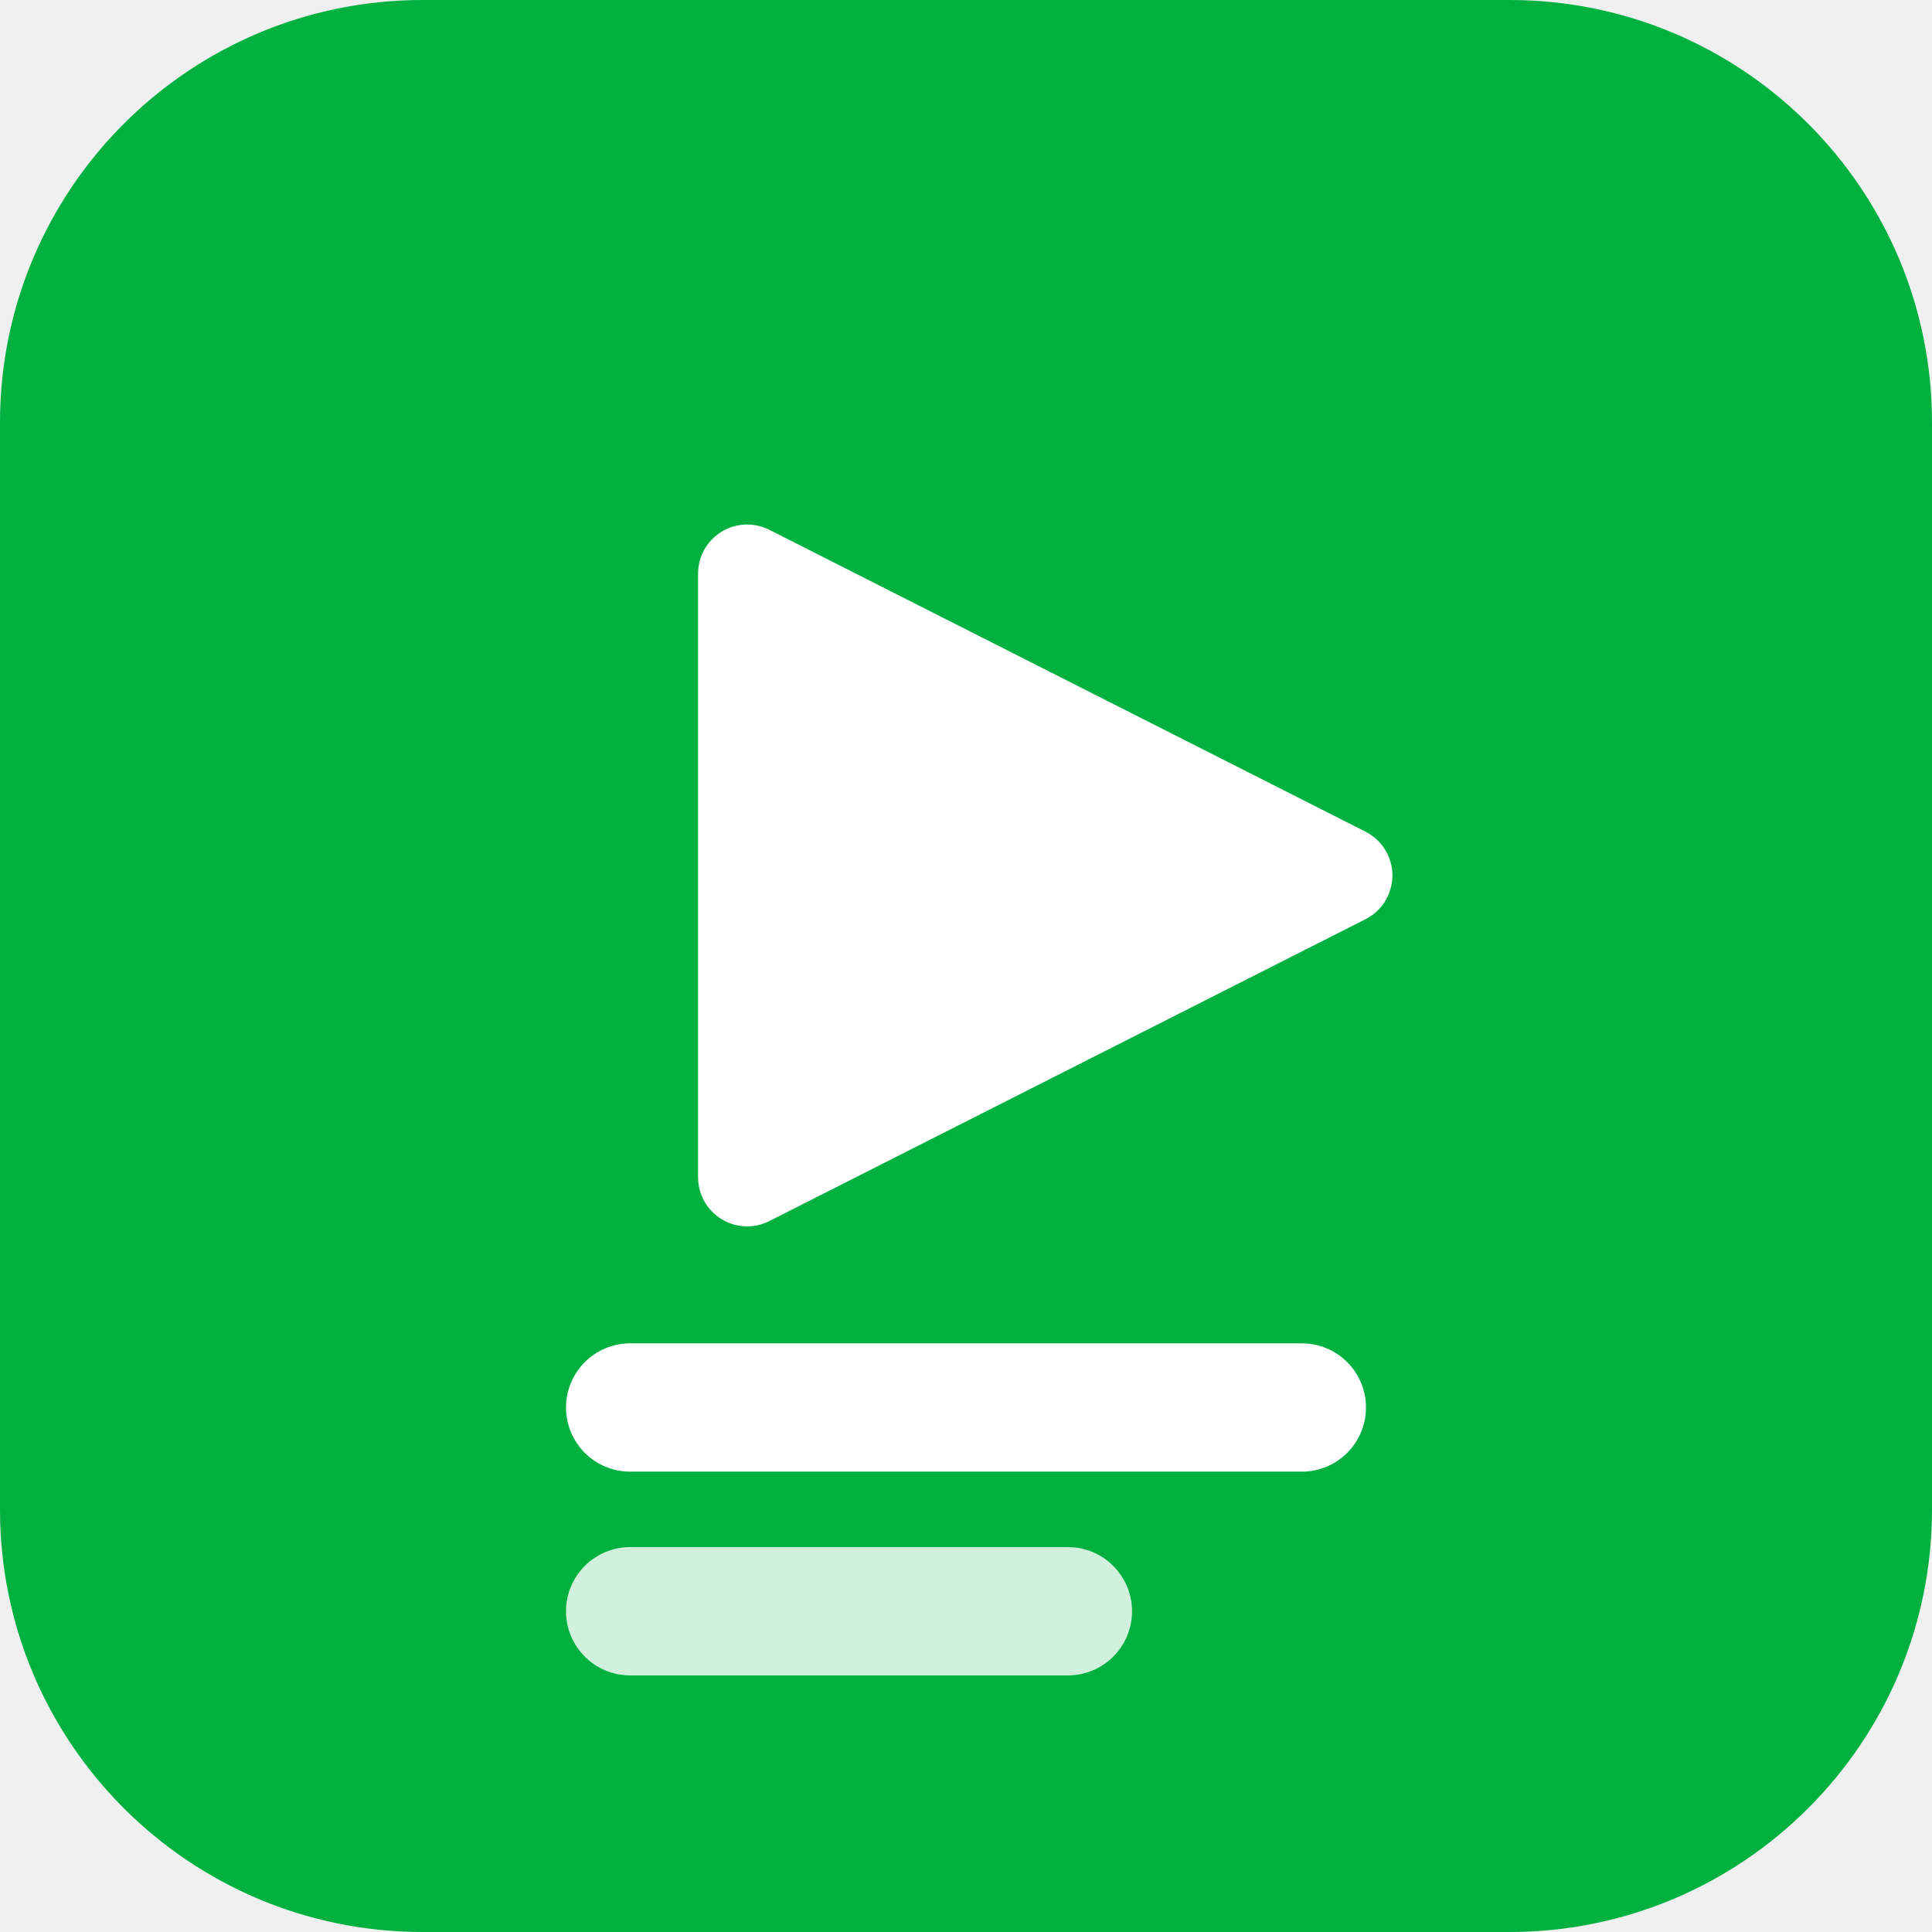
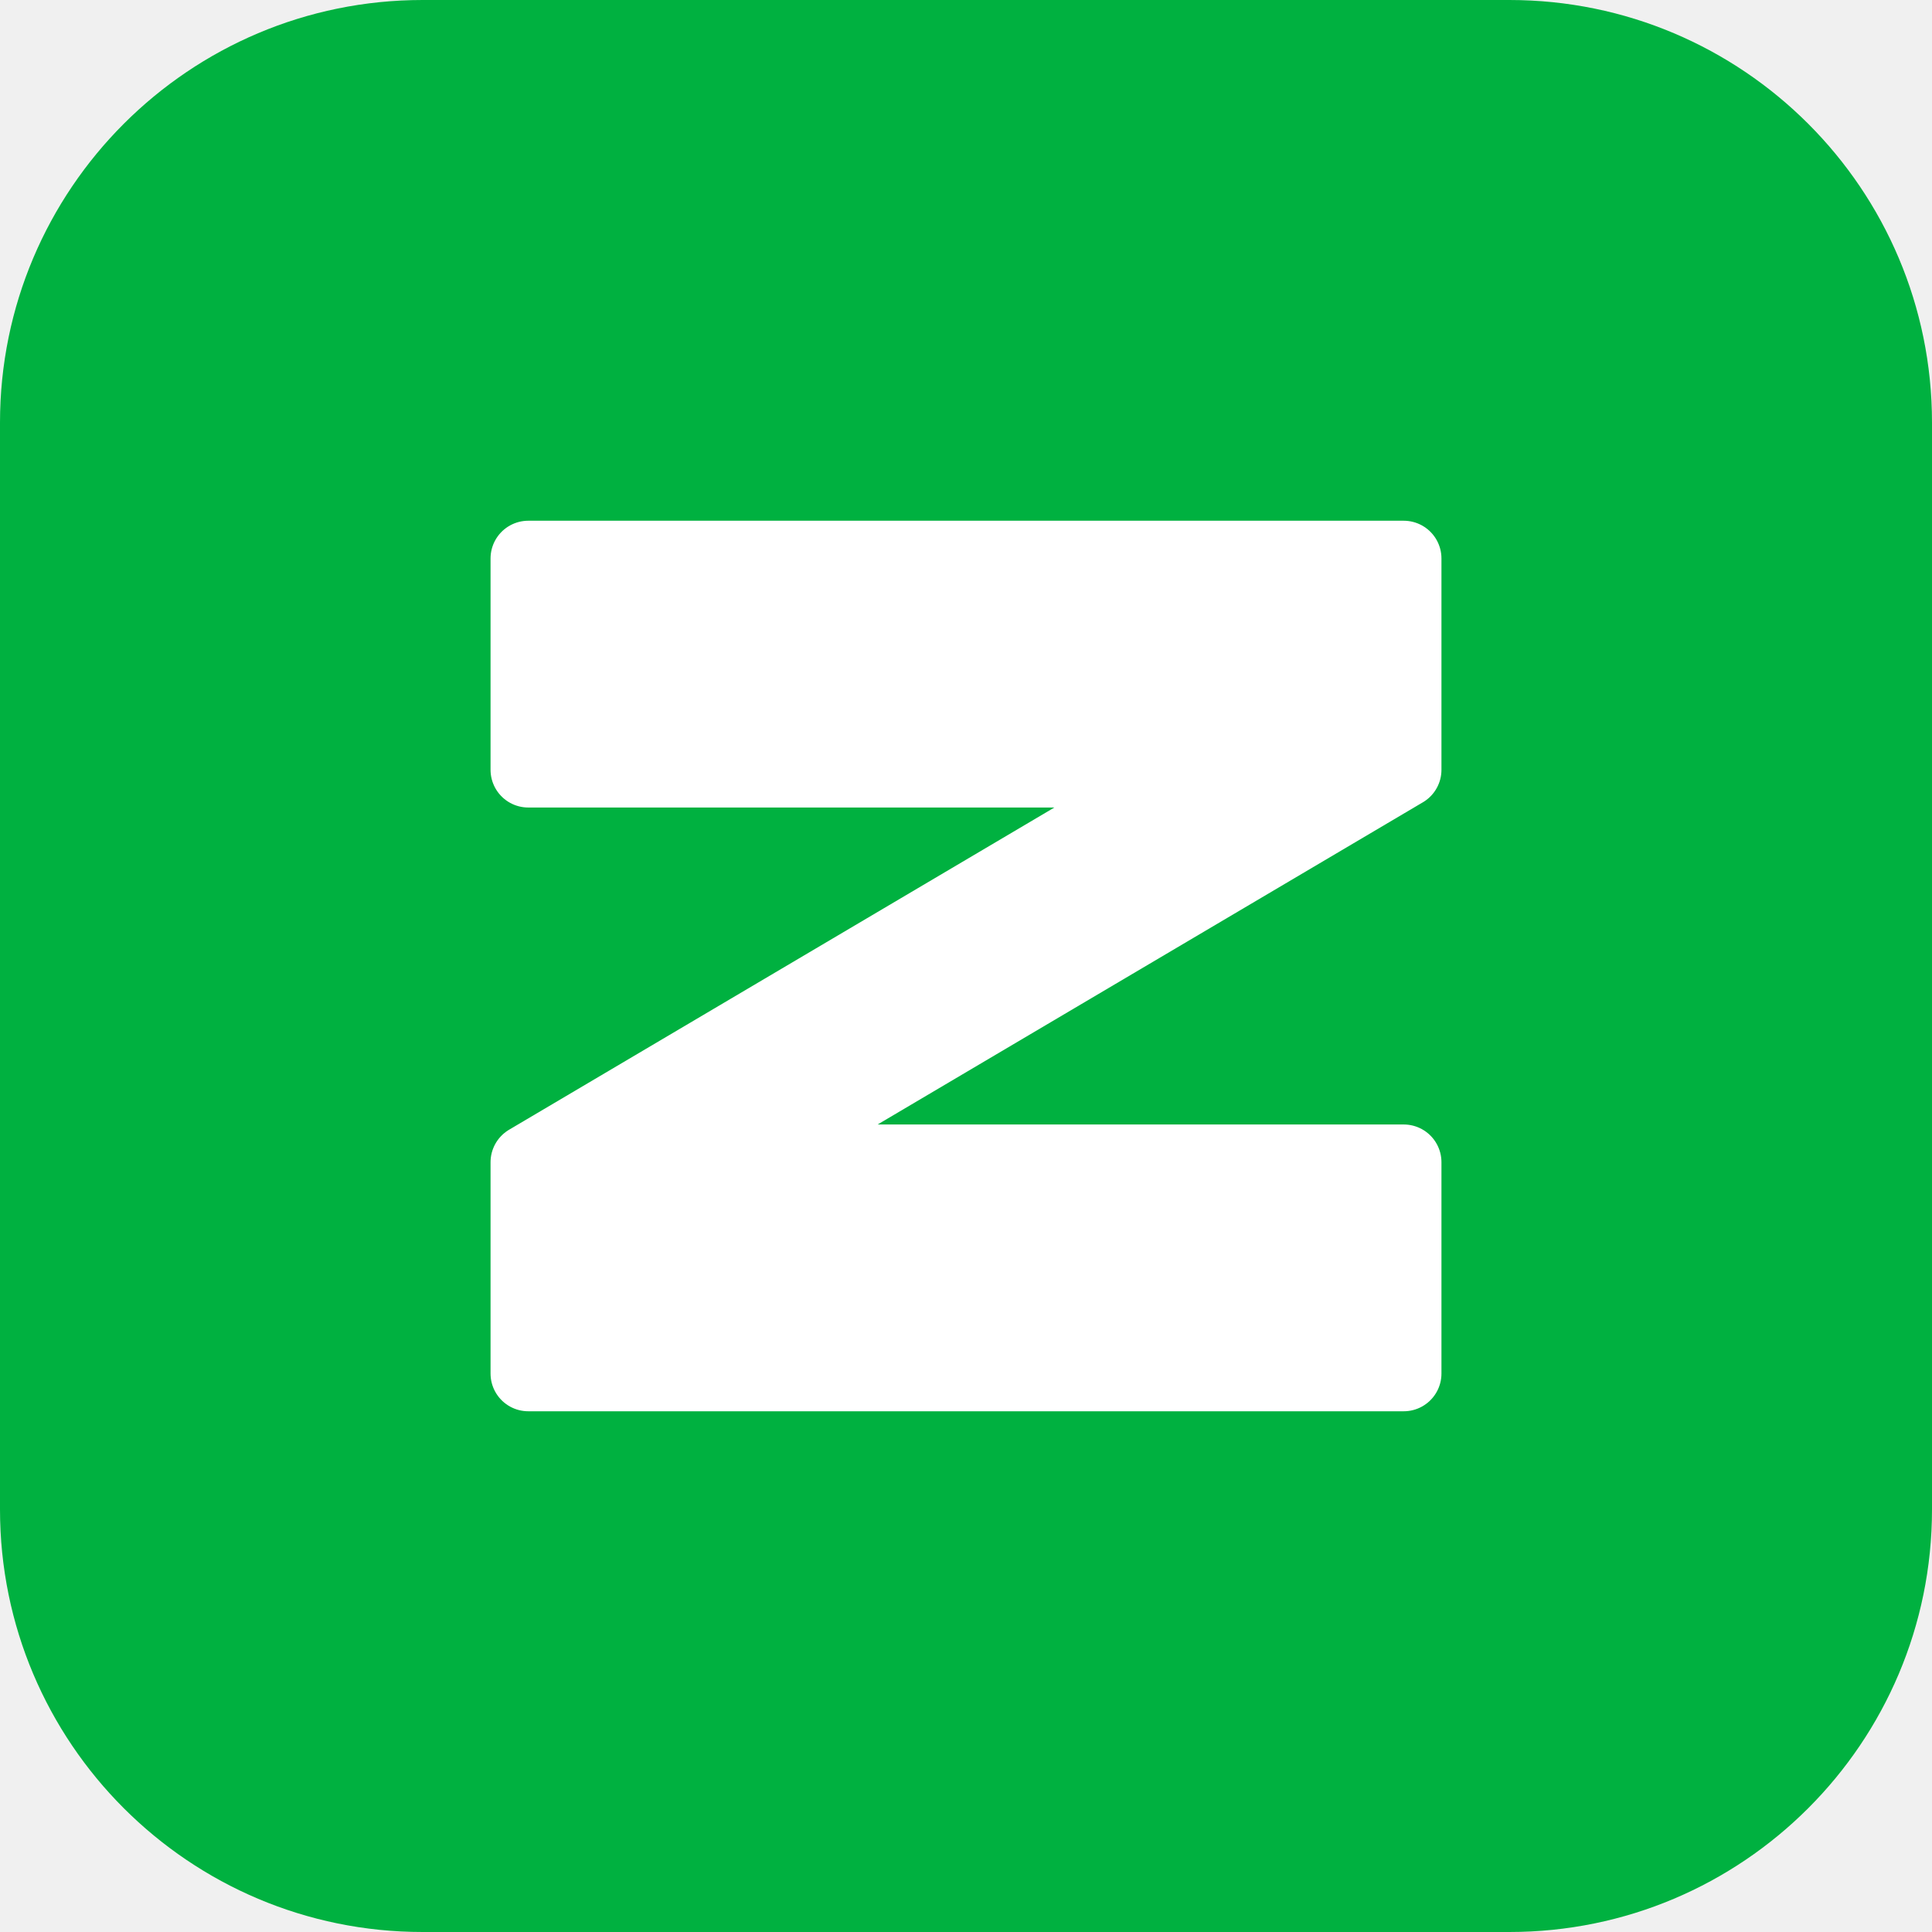
<svg xmlns="http://www.w3.org/2000/svg" width="512" height="512" viewBox="0 0 512 512" role="img" aria-label="ztudio">
  <rect width="512" height="512" rx="112" fill="#00B140" />
-   <path d="M198 152 L356 232 L198 312 Z" fill="#ffffff" stroke="#ffffff" stroke-width="26" stroke-linejoin="round" />
-   <rect x="150" y="356" width="212" height="34" rx="17" fill="#ffffff" />
-   <rect x="150" y="410" width="150" height="34" rx="17" fill="#ffffff" fill-opacity="0.82" />
+   <path d="M140 148 L372 148 L372 204 L196 308 L372 308 L372 364 L140 364 L140 308 L316 204 L140 204 Z" fill="#ffffff" stroke="#ffffff" stroke-width="20" stroke-linejoin="round" />
</svg>
